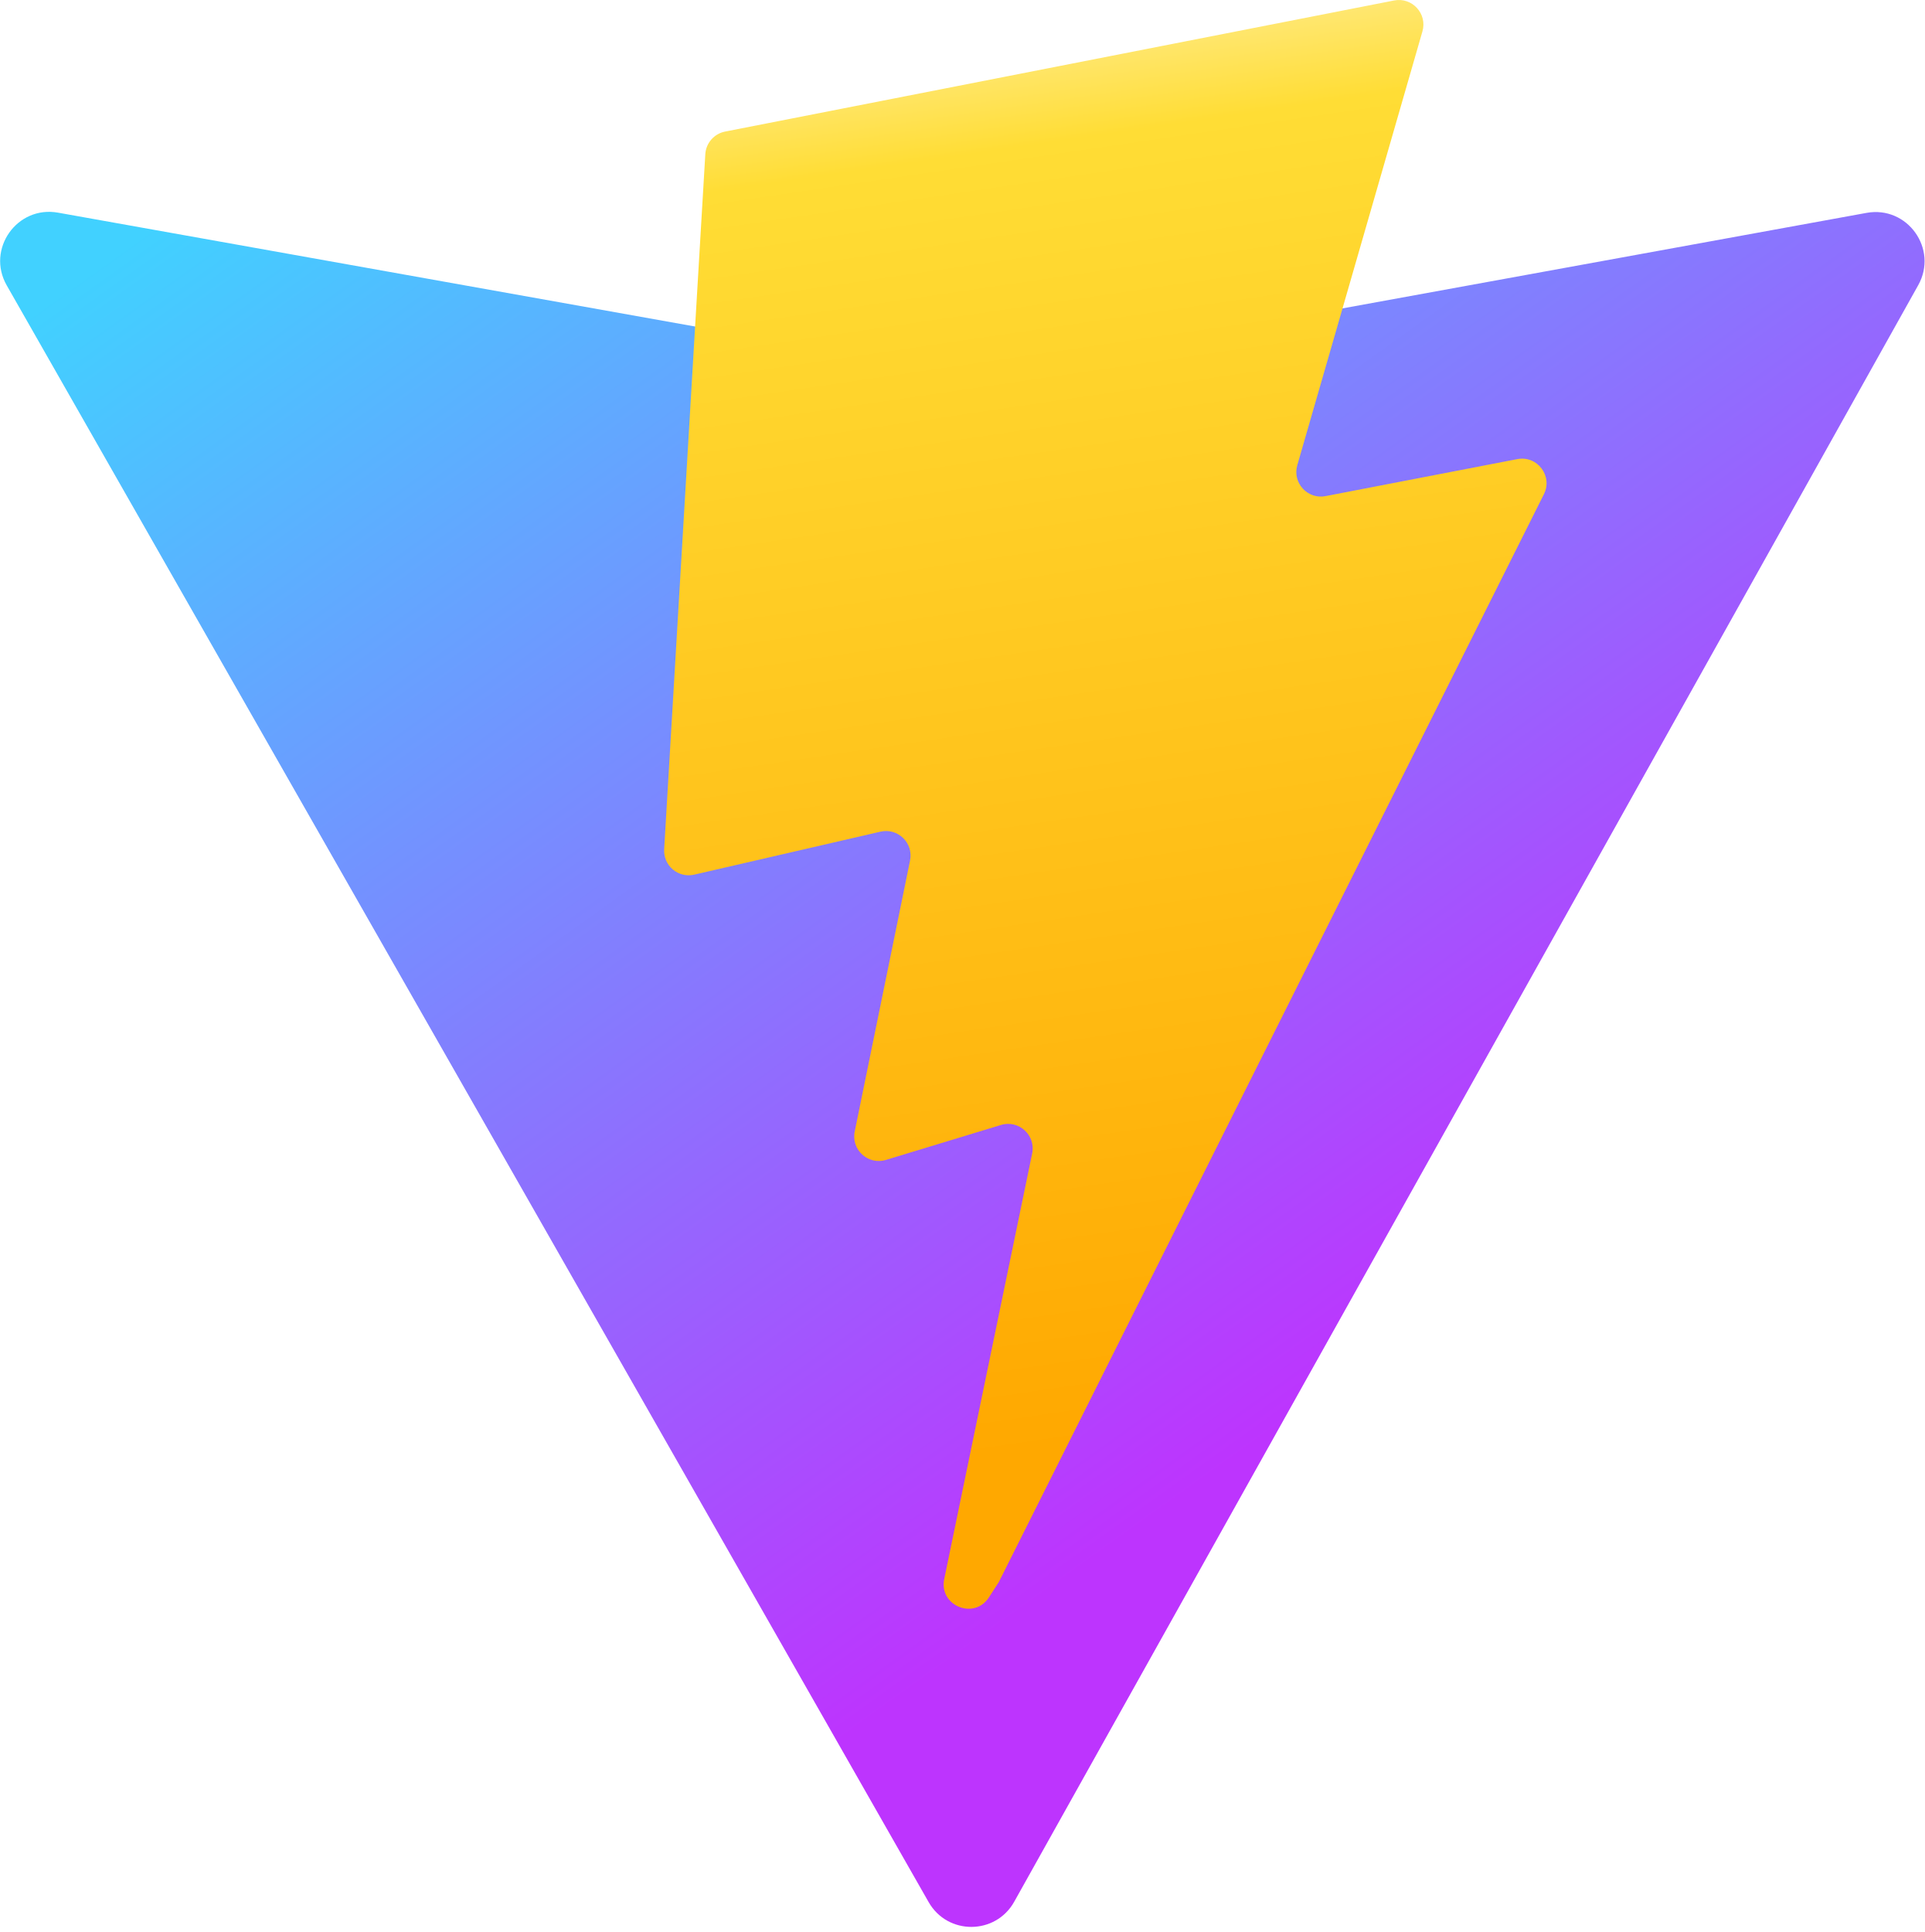
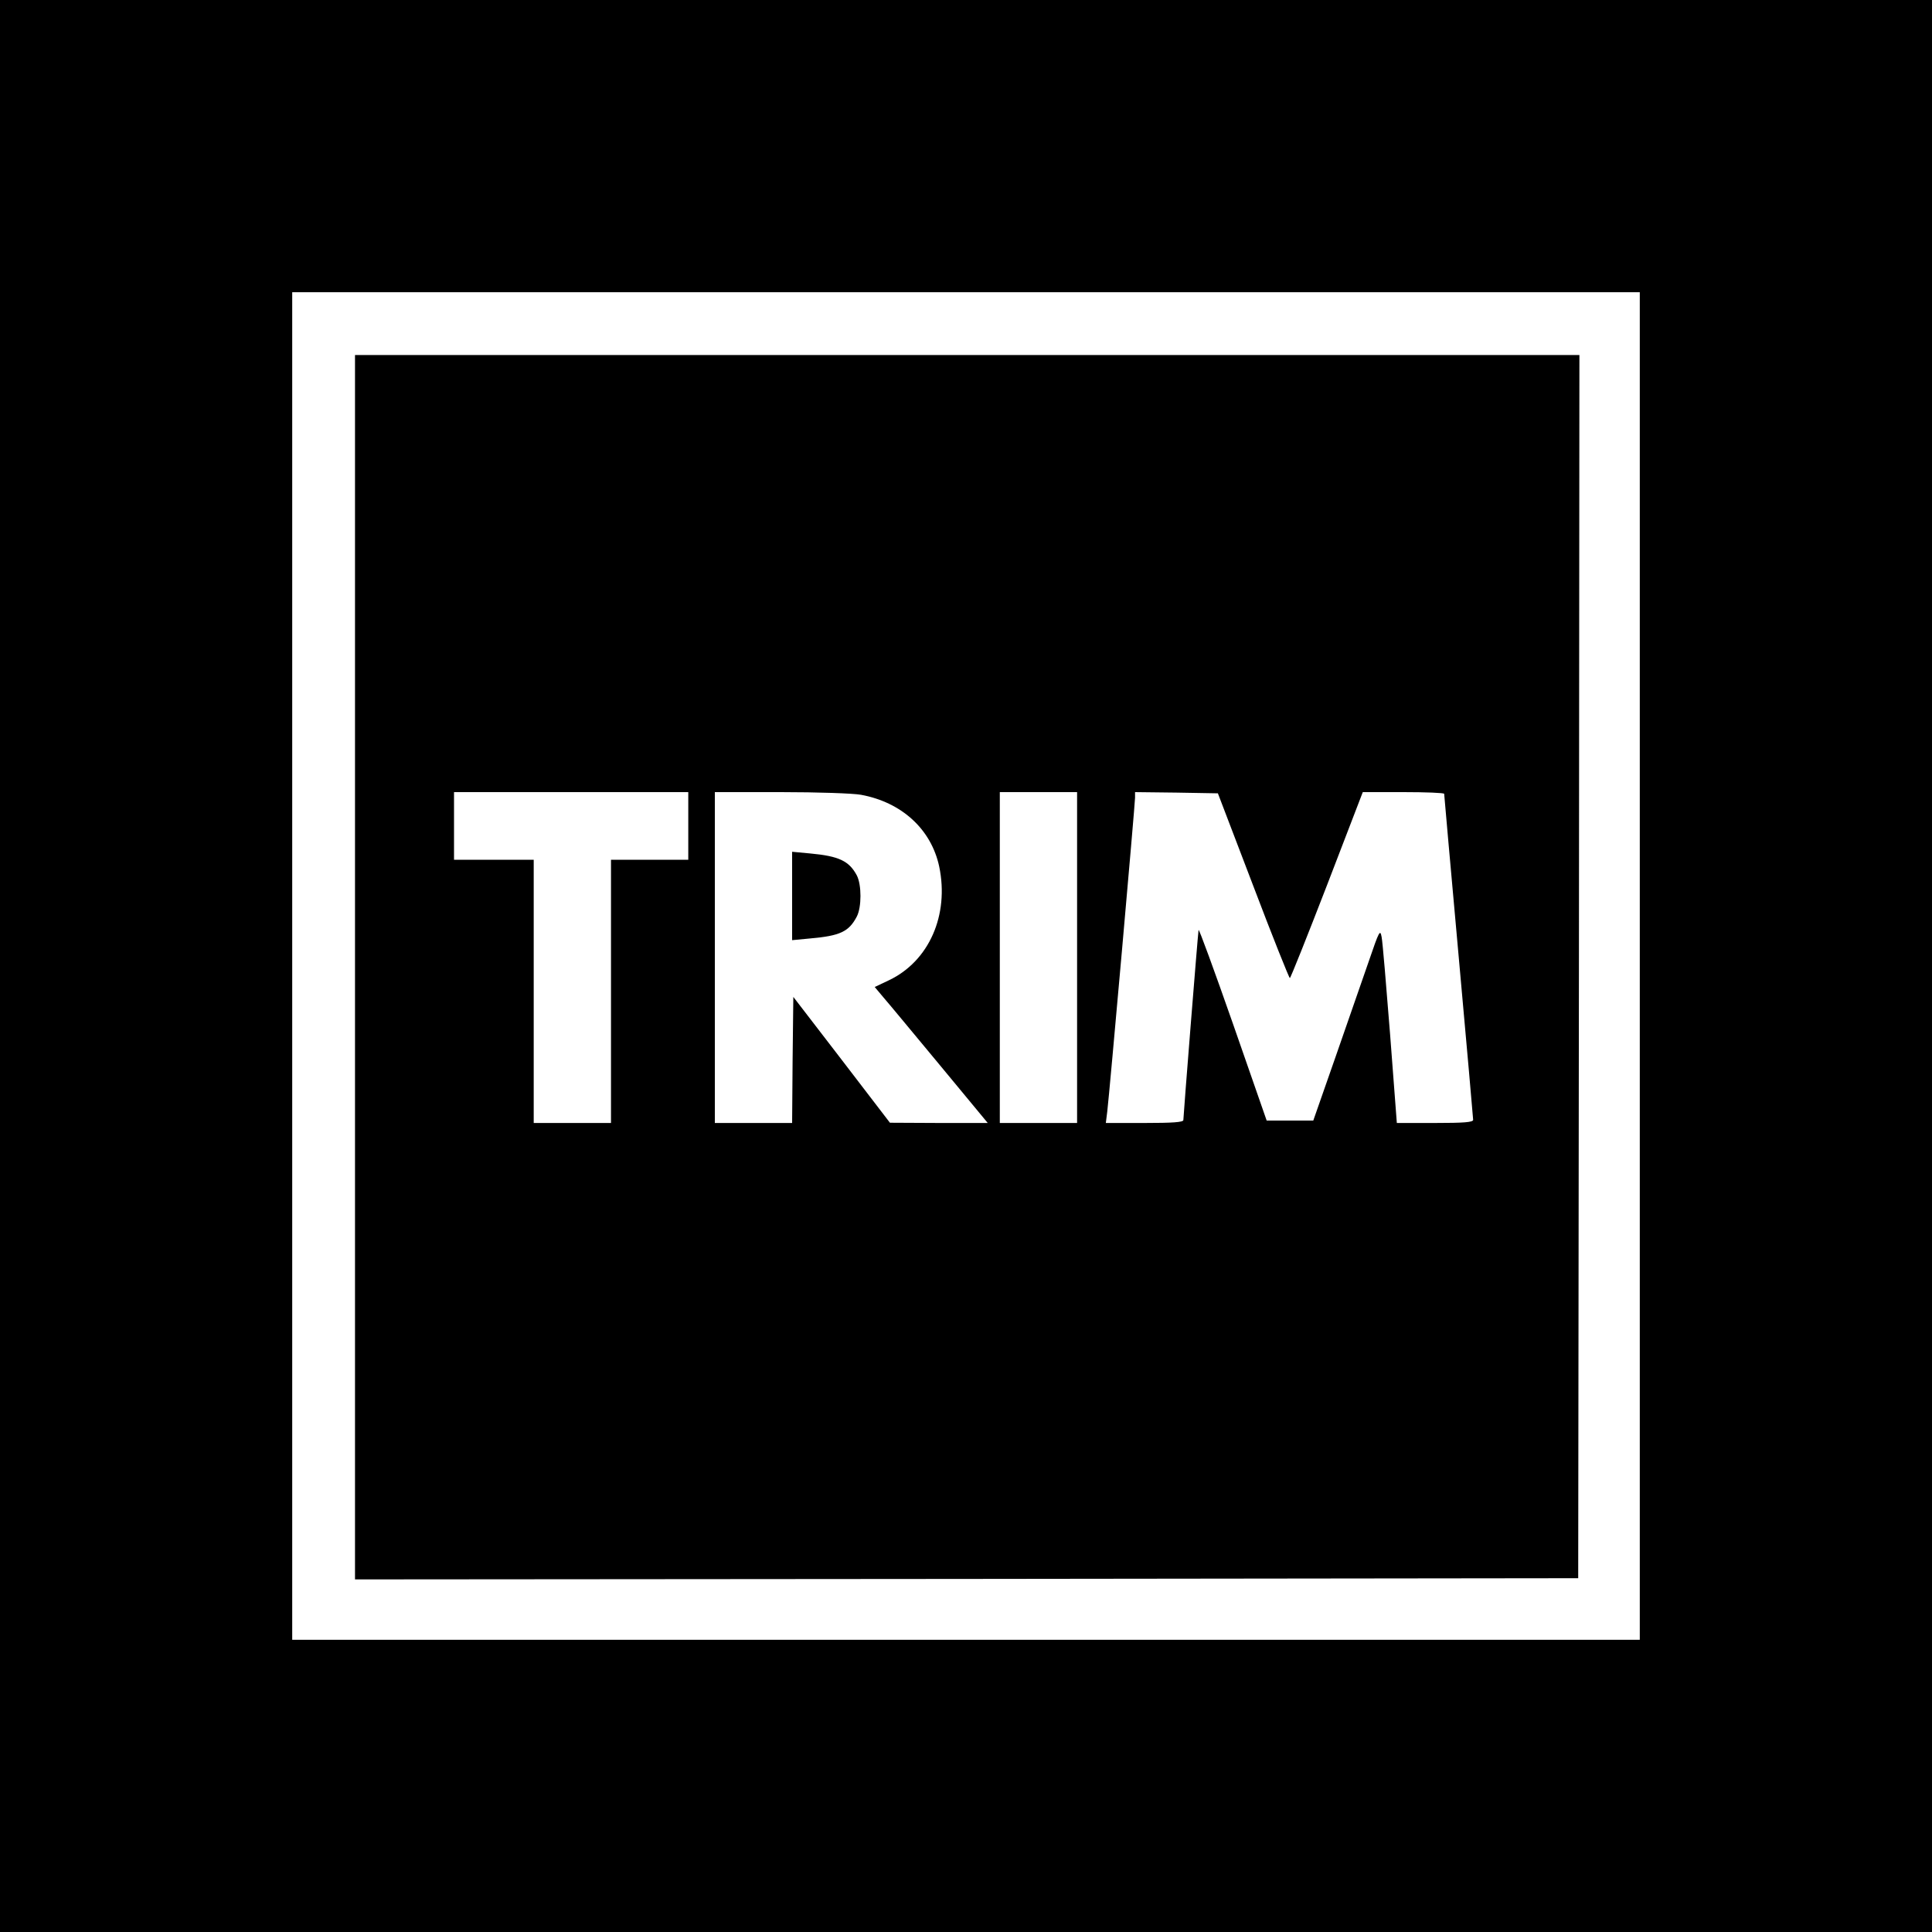
- <svg xmlns="http://www.w3.org/2000/svg" aria-hidden="true" role="img" class="iconify iconify--logos" width="31.88" height="32" preserveAspectRatio="xMidYMid meet" viewBox="0 0 256 257">
-   <defs>
-     <linearGradient id="IconifyId1813088fe1fbc01fb466" x1="-.828%" x2="57.636%" y1="7.652%" y2="78.411%">
-       <stop offset="0%" stop-color="#41D1FF" />
-       <stop offset="100%" stop-color="#BD34FE" />
-     </linearGradient>
-     <linearGradient id="IconifyId1813088fe1fbc01fb467" x1="43.376%" x2="50.316%" y1="2.242%" y2="89.03%">
-       <stop offset="0%" stop-color="#FFEA83" />
-       <stop offset="8.333%" stop-color="#FFDD35" />
-       <stop offset="100%" stop-color="#FFA800" />
-     </linearGradient>
-   </defs>
-   <path fill="url(#IconifyId1813088fe1fbc01fb466)" d="M255.153 37.938L134.897 252.976c-2.483 4.44-8.862 4.466-11.382.048L.875 37.958c-2.746-4.814 1.371-10.646 6.827-9.67l120.385 21.517a6.537 6.537 0 0 0 2.322-.004l117.867-21.483c5.438-.991 9.574 4.796 6.877 9.62Z" />
-   <path fill="url(#IconifyId1813088fe1fbc01fb467)" d="M185.432.063L96.44 17.501a3.268 3.268 0 0 0-2.634 3.014l-5.474 92.456a3.268 3.268 0 0 0 3.997 3.378l24.777-5.718c2.318-.535 4.413 1.507 3.936 3.838l-7.361 36.047c-.495 2.426 1.782 4.5 4.151 3.78l15.304-4.649c2.372-.72 4.652 1.36 4.15 3.788l-11.698 56.621c-.732 3.542 3.979 5.473 5.943 2.437l1.313-2.028l72.516-144.72c1.215-2.423-.88-5.186-3.54-4.672l-25.505 4.922c-2.396.462-4.435-1.77-3.759-4.114l16.646-57.705c.677-2.35-1.37-4.583-3.769-4.113Z" />
+ <svg xmlns="http://www.w3.org/2000/svg" version="1.0" width="800pt" height="800pt" viewBox="0 0 800 800" preserveAspectRatio="xMidYMid meet">
+   <g transform="translate(0,800) scale(0.1,-0.1)" fill="#000000" stroke="none">
+     <path d="M0 4000 l0 -4000 4000 0 4000 0 0 4000 0 4000 -4000 0 -4000 0 0 -4000z m6790 0 l0 -2790 -2790 0 -2790 0 0 2790 0 2790 2790 0 2790 0 0 -2790z" />
+     <path d="M1470 3995 l0 -2535 2533 2 2532 3 3 2533 2 2532 -2535 0 -2535 0 0 -2535z m1380 585 l0 -140 -160 0 -160 0 0 -545 0 -545 -160 0 -160 0 0 545 0 545 -165 0 -165 0 0 140 0 140 485 0 485 0 0 -140z m715 129 c169 -31 291 -143 324 -297 42 -201 -42 -392 -208 -471 l-59 -28 37 -44 c21 -24 126 -151 234 -281 l197 -238 -202 0 -203 1 -200 261 -200 260 -3 -261 -2 -261 -160 0 -160 0 0 685 0 685 273 0 c153 0 299 -5 332 -11z m895 -674 l0 -685 -160 0 -160 0 0 685 0 685 160 0 160 0 0 -685z m729 298 c80 -211 149 -383 152 -383 3 0 72 173 154 385 l148 385 168 0 c93 0 169 -3 169 -7 0 -5 27 -307 60 -673 33 -366 60 -671 60 -677 0 -10 -38 -13 -158 -13 l-158 0 -28 368 c-16 202 -31 383 -35 402 -6 33 -10 26 -53 -100 -26 -74 -88 -253 -138 -397 l-92 -263 -97 0 -96 0 -140 402 c-77 220 -141 395 -142 387 -3 -17 -63 -771 -63 -787 0 -9 -46 -12 -160 -12 l-161 0 6 48 c9 74 115 1272 115 1299 l0 23 171 -2 172 -3 146 -382z" />
+     <path d="M3280 4290 l0 -183 74 7 c125 11 161 28 194 91 20 39 20 131 0 170 -32 60 -74 80 -193 91 l-75 7 0 -183z" />
+   </g>
</svg>
